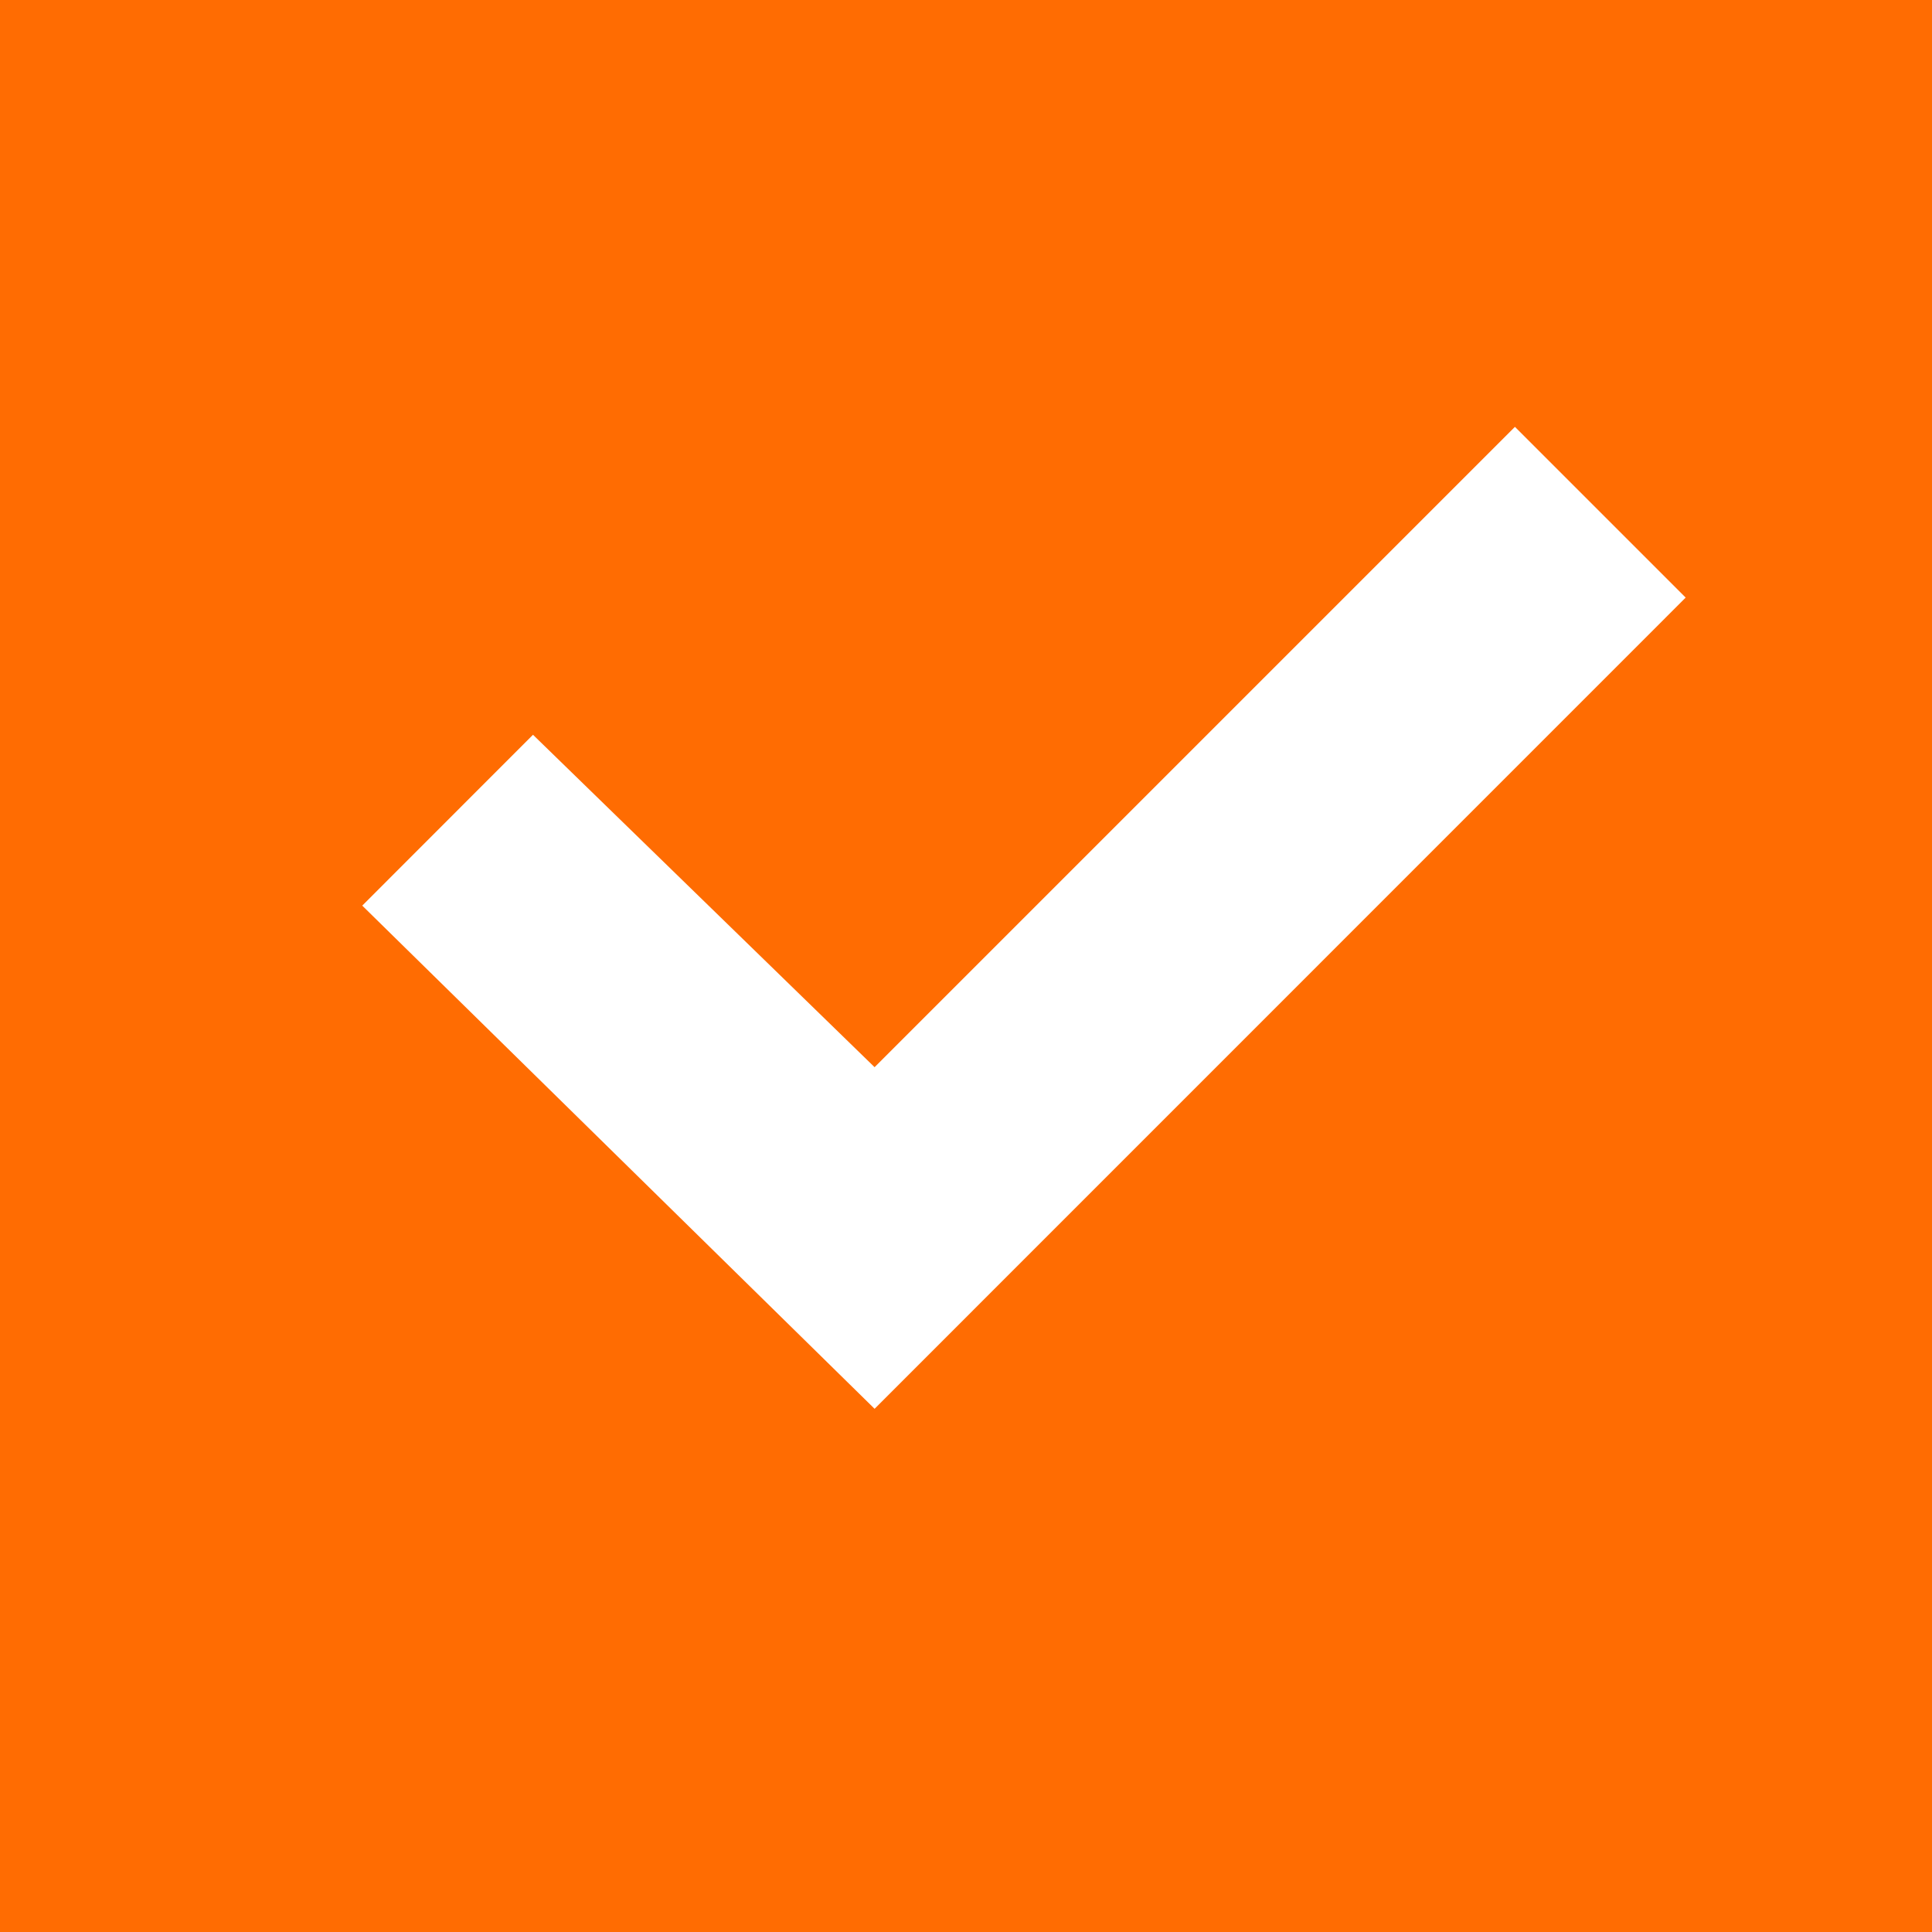
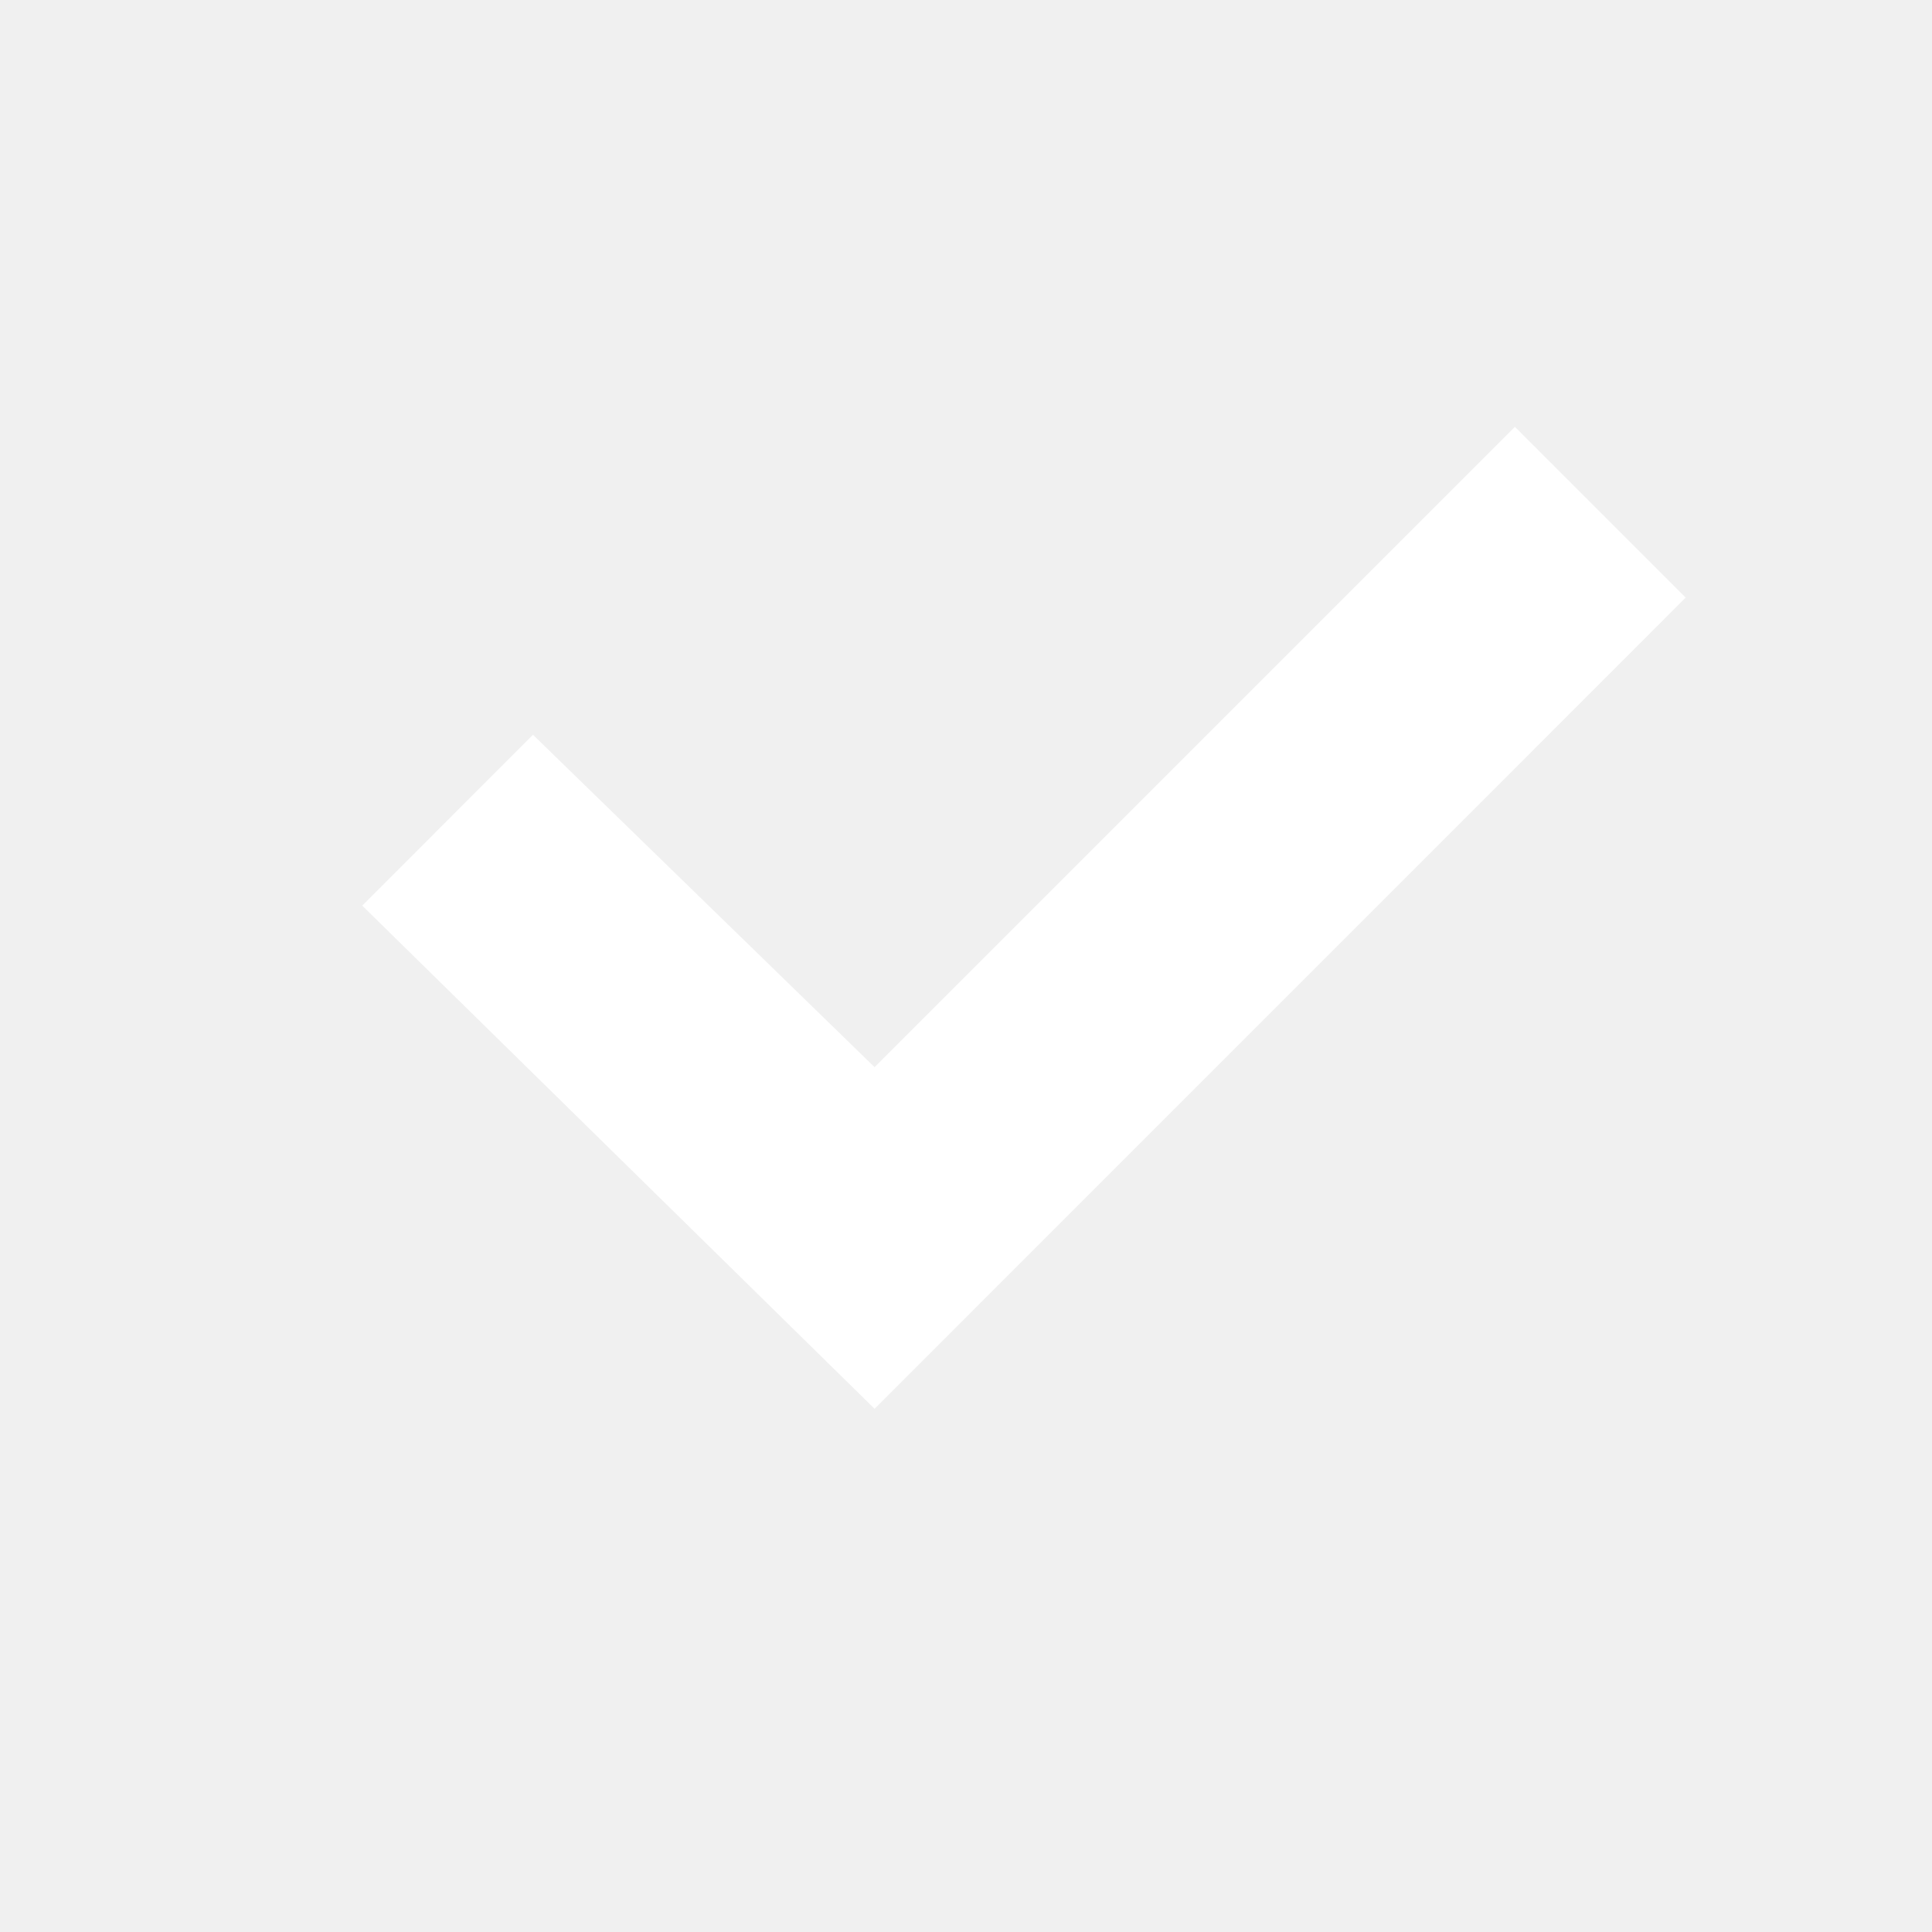
<svg xmlns="http://www.w3.org/2000/svg" width="16" height="16" viewBox="0 0 16 16" fill="none">
-   <rect width="16" height="16" fill="#FF6C02" />
  <path fill-rule="evenodd" clip-rule="evenodd" d="M13.96 4.949L7.243 11.667L3 7.5L4.414 6.085L7.243 8.838L12.546 3.535L13.96 4.949Z" fill="white" />
</svg>
